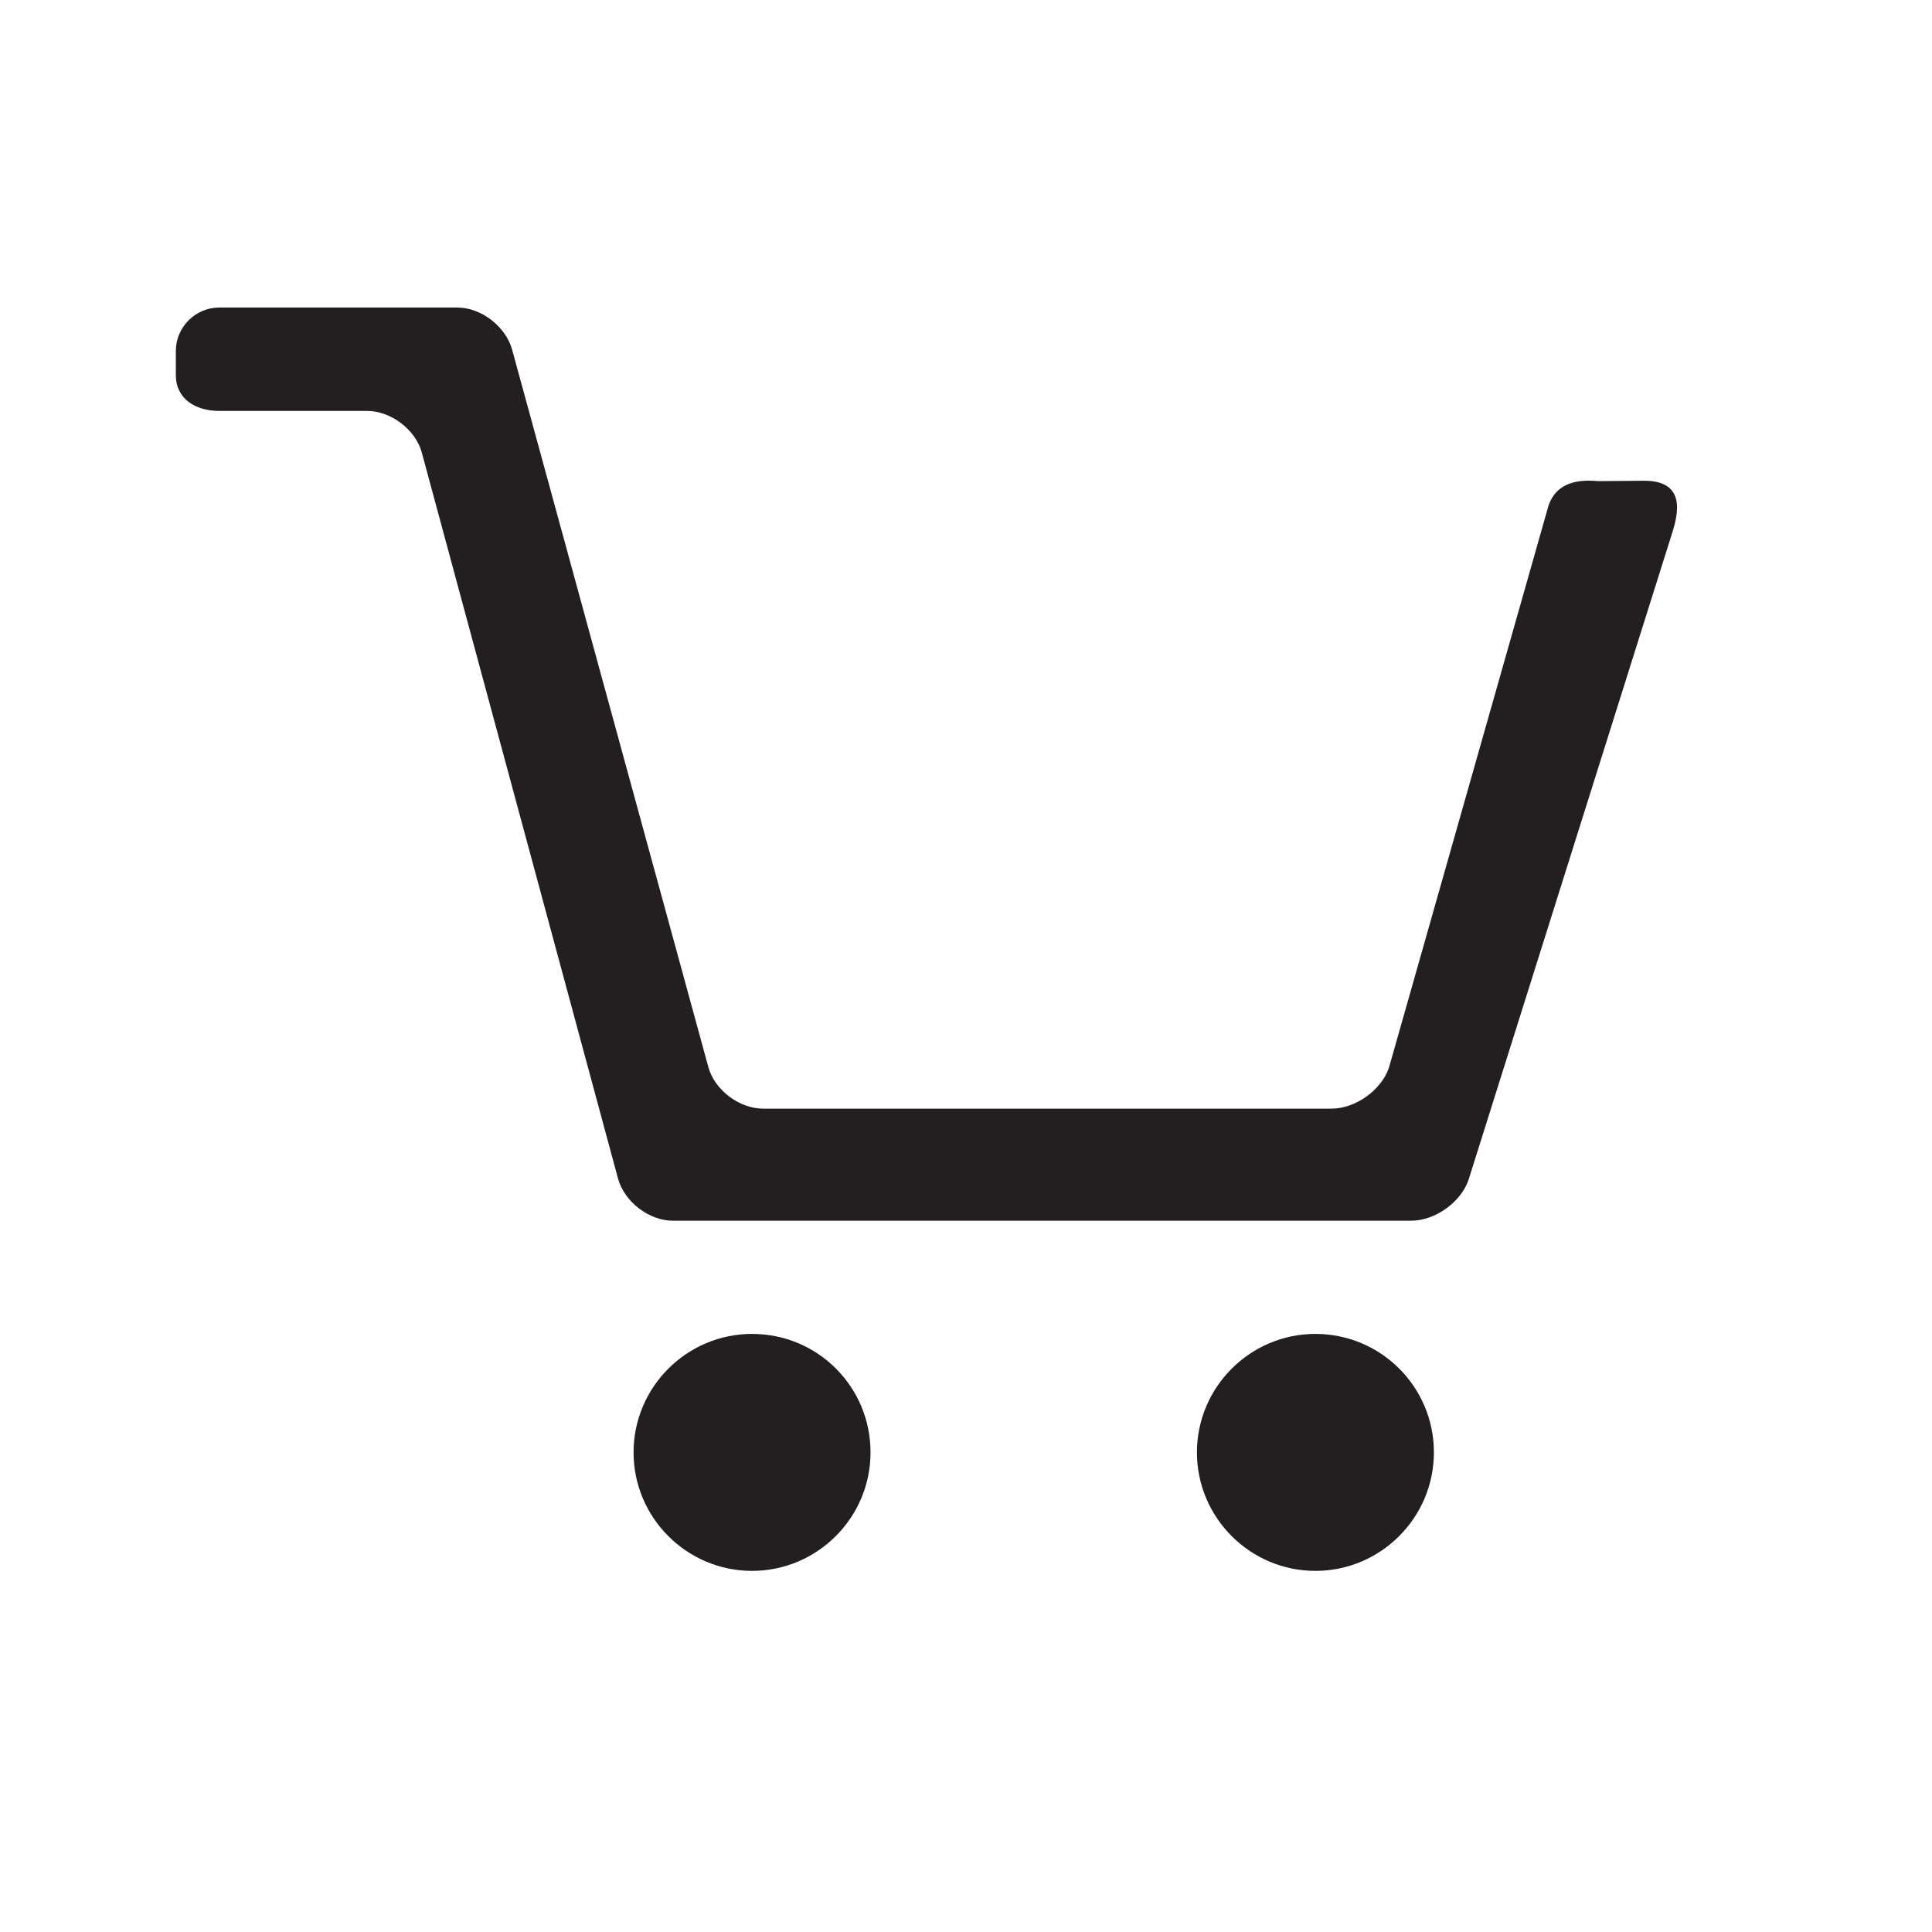
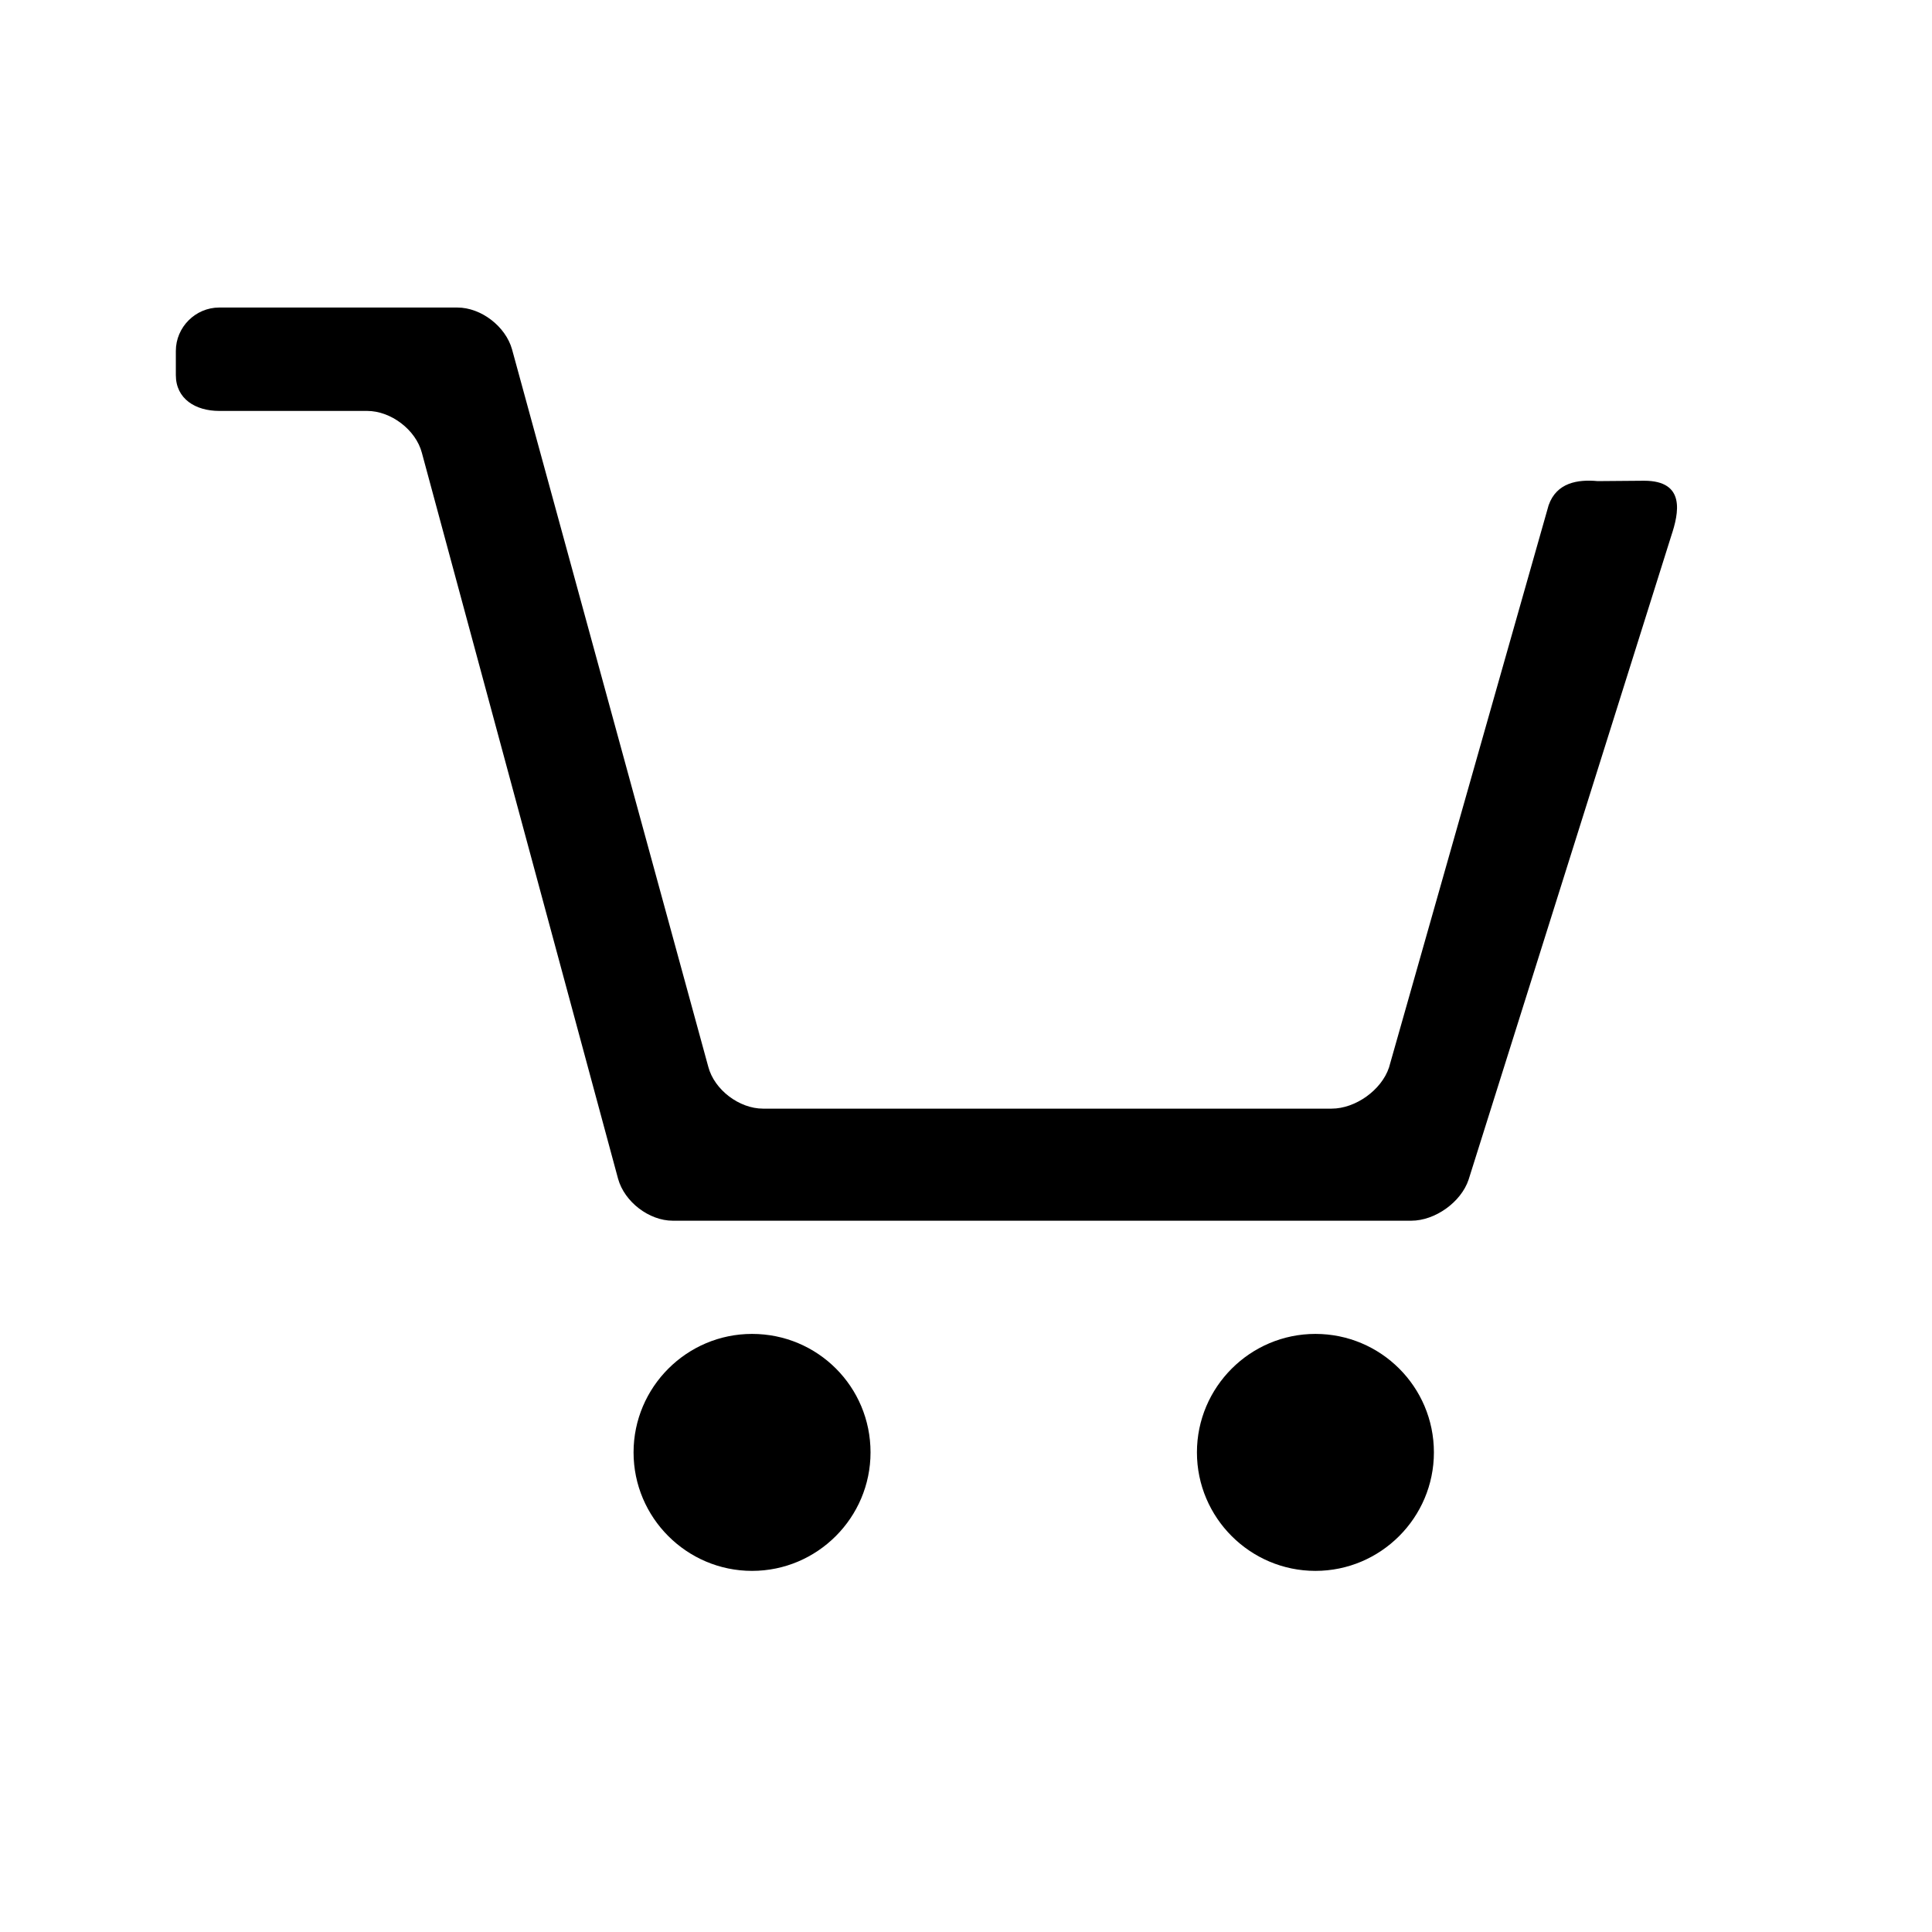
<svg xmlns="http://www.w3.org/2000/svg" version="1.1" id="Layer_1" x="0px" y="0px" viewBox="0 0 512 512" style="enable-background:new 0 0 512 512;" xml:space="preserve">
-   <style type="text/css">
- 	.st0{fill:#231F20;}
- </style>
  <g>
-     <path class="st0" d="M389.2,312.6c-2,6-8.9,10.9-15.2,10.9H178.3c-6.3,0-12.8-5-14.5-11.1l-52-192.4c-1.6-6.1-8.2-11.1-14.5-11.1   H58.1c-6.3,0-11.5-3.2-11.5-9.5V93c0-6.3,5.2-11.5,11.5-11.5h63.1c6.3,0,12.8,5,14.5,11.1l52,190.1c1.6,6.1,8.2,11.1,14.5,11.1   h150.7c6.3,0,13.2-4.9,15.2-10.9l42.3-149c2.1-6,7.7-6.9,13-6.4l12.3-0.1c11.1,0,9.2,8.6,7.2,14.6L389.2,312.6z" />
-     <path class="st0" d="M230.7,384.9c0,17.3-14.1,31.4-31.4,31.4s-31.4-14.1-31.4-31.4s14.1-31.4,31.4-31.4   C216.7,353.5,230.7,367.5,230.7,384.9z" />
-     <path class="st0" d="M380,384.9c0,17.3-14.1,31.4-31.4,31.4s-31.4-14.1-31.4-31.4s14.1-31.4,31.4-31.4S380,367.5,380,384.9z" />
+     <path d="M389.2,312.6c-2,6-8.9,10.9-15.2,10.9H178.3c-6.3,0-12.8-5-14.5-11.1l-52-192.4c-1.6-6.1-8.2-11.1-14.5-11.1   H58.1c-6.3,0-11.5-3.2-11.5-9.5V93c0-6.3,5.2-11.5,11.5-11.5h63.1c6.3,0,12.8,5,14.5,11.1l52,190.1c1.6,6.1,8.2,11.1,14.5,11.1   h150.7c6.3,0,13.2-4.9,15.2-10.9l42.3-149c2.1-6,7.7-6.9,13-6.4l12.3-0.1c11.1,0,9.2,8.6,7.2,14.6L389.2,312.6z" />
+     <path d="M230.7,384.9c0,17.3-14.1,31.4-31.4,31.4s-31.4-14.1-31.4-31.4s14.1-31.4,31.4-31.4   C216.7,353.5,230.7,367.5,230.7,384.9z" />
+     <path d="M380,384.9c0,17.3-14.1,31.4-31.4,31.4s-31.4-14.1-31.4-31.4s14.1-31.4,31.4-31.4S380,367.5,380,384.9z" />
  </g>
</svg>
